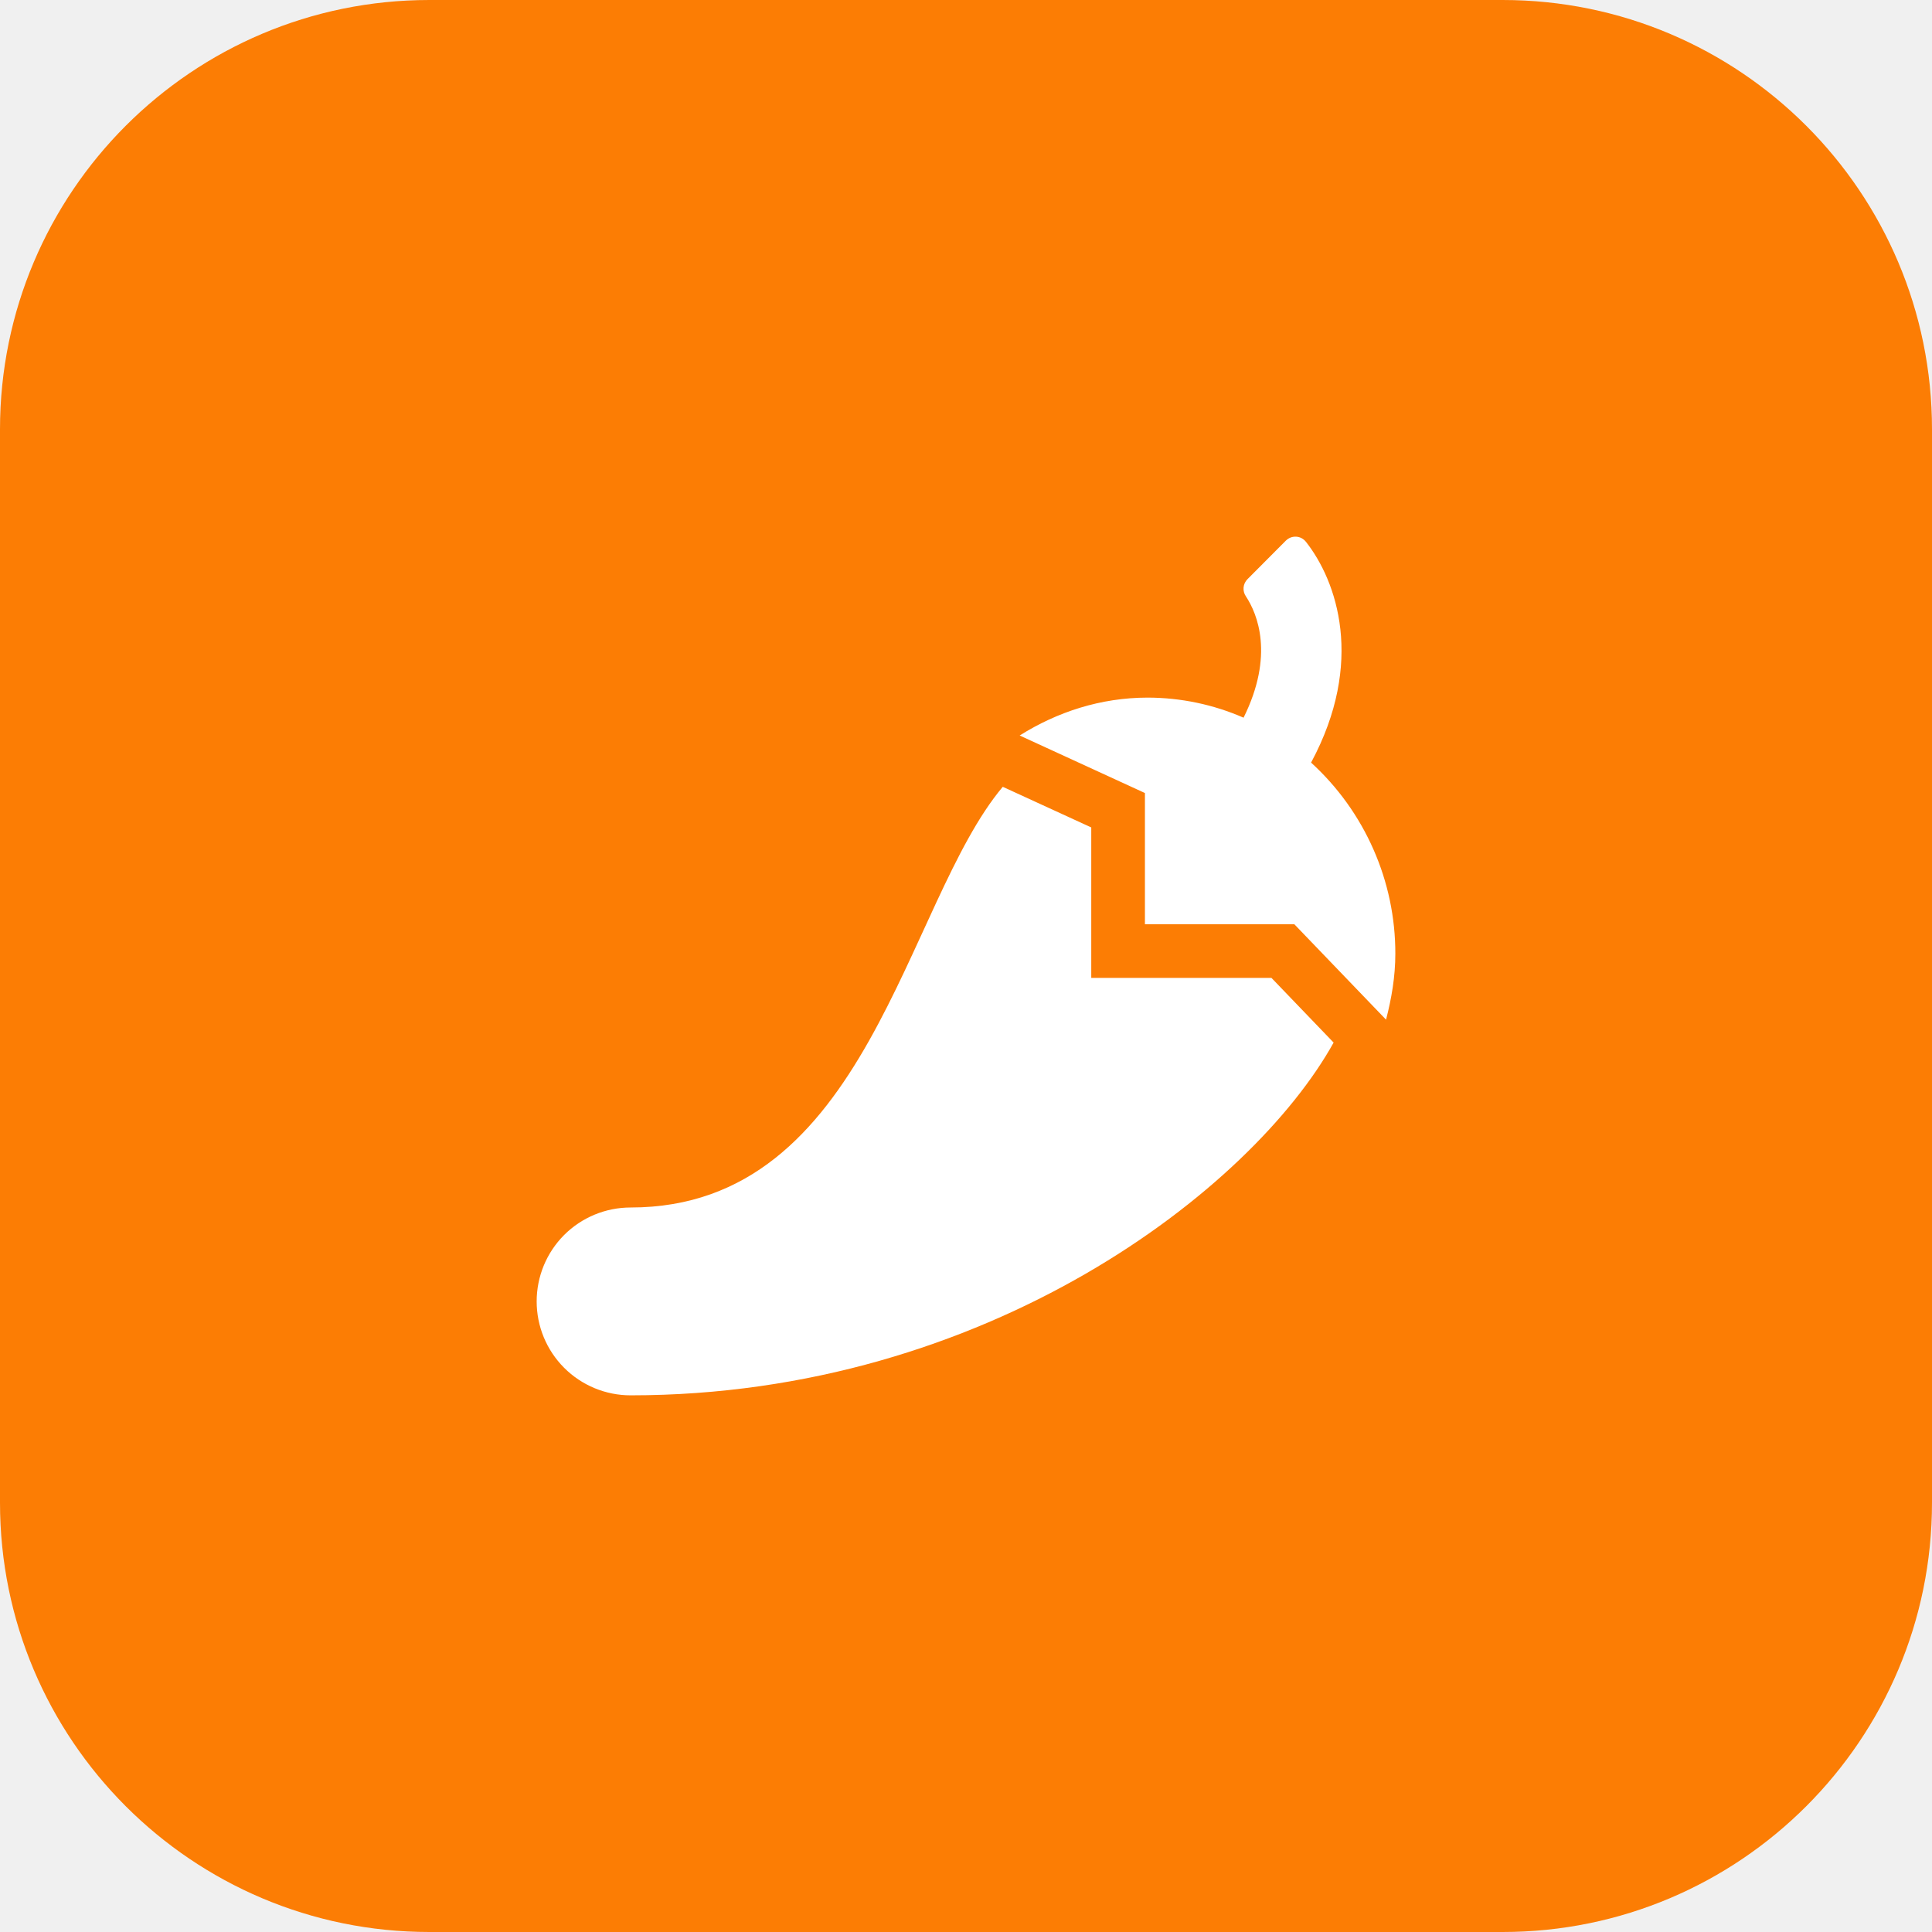
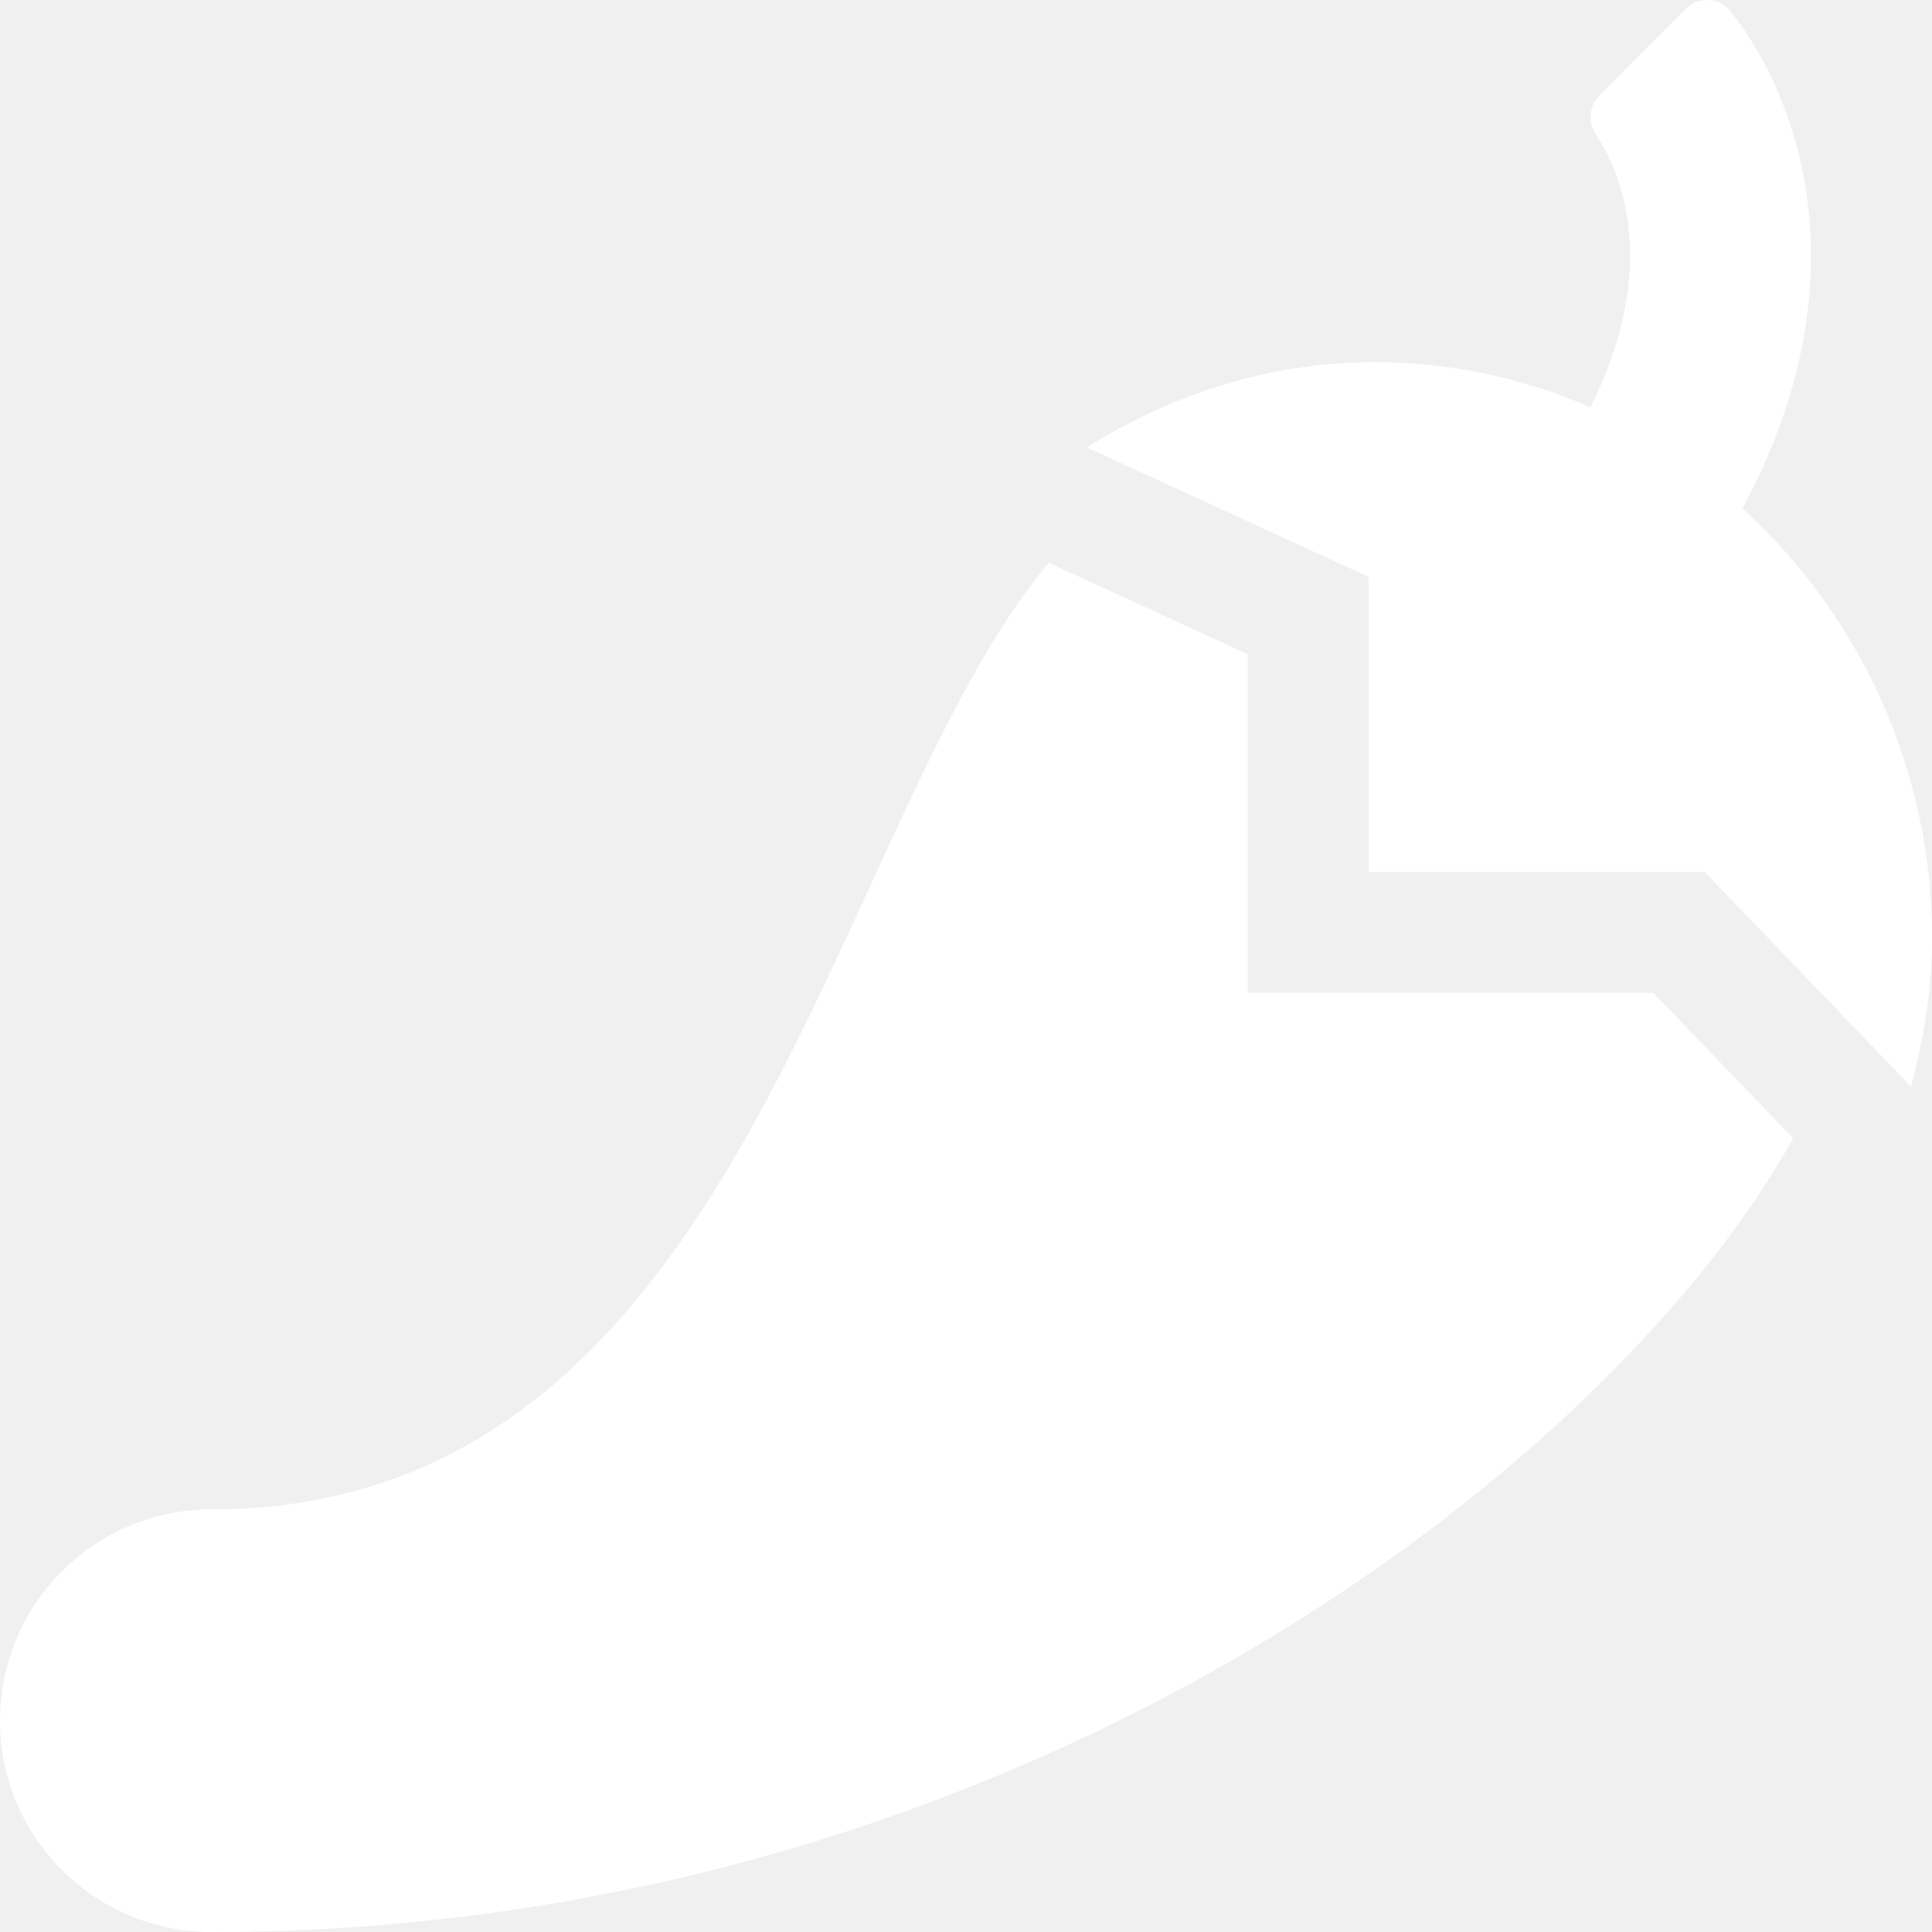
- <svg xmlns="http://www.w3.org/2000/svg" width="36" height="36" viewBox="0 0 36 36" fill="none">
-   <path d="M0 8C0 3.582 3.582 0 8 0H28C32.418 0 36 3.582 36 8V28C36 32.418 32.418 36 28 36H8C3.582 36 0 32.418 0 28V8Z" fill="#FC7D04" />
-   <path d="M20.334 18.222V15.418L18.685 14.661C16.858 16.836 16.174 22.5 11.75 22.5C11.286 22.5 10.841 22.684 10.512 23.012C10.184 23.341 10 23.786 10 24.25C10 24.714 10.184 25.159 10.512 25.487C10.841 25.816 11.286 26 11.75 26C18.395 26 23.333 22.16 24.85 19.427L23.692 18.222H20.334ZM24.43 14.21C25.436 12.34 24.912 10.827 24.332 10.093C24.31 10.066 24.282 10.043 24.251 10.027C24.22 10.011 24.185 10.002 24.15 10C24.115 9.999 24.08 10.004 24.047 10.017C24.014 10.03 23.984 10.05 23.959 10.075L23.244 10.793C23.203 10.835 23.177 10.89 23.172 10.948C23.167 11.007 23.183 11.065 23.216 11.113C23.43 11.437 23.749 12.21 23.172 13.373C22.609 13.127 22.001 13 21.386 12.999C20.511 12.999 19.698 13.266 19 13.705L21.334 14.777V17.222H24.118L25.827 19C25.929 18.605 26 18.199 26 17.771C26.001 17.101 25.862 16.438 25.591 15.825C25.321 15.212 24.926 14.662 24.43 14.21Z" fill="white" />
+ <svg xmlns="http://www.w3.org/2000/svg" width="16" height="16" viewBox="0 0 16 16" fill="none">
+   <path d="M10.334 8.222V5.418L8.685 4.661C6.858 6.836 6.175 12.5 1.75 12.5C1.286 12.5 0.841 12.684 0.513 13.012C0.184 13.341 0 13.786 0 14.25C0 14.714 0.184 15.159 0.513 15.487C0.841 15.816 1.286 16 1.75 16C8.395 16 13.333 12.16 14.85 9.427L13.692 8.222H10.334ZM14.431 4.21C15.436 2.34 14.912 0.827 14.332 0.093C14.31 0.066 14.283 0.043 14.251 0.027C14.22 0.011 14.185 0.002 14.15 0C14.115 -0.001 14.08 0.004 14.047 0.017C14.014 0.03 13.984 0.05 13.96 0.075L13.244 0.793C13.203 0.835 13.178 0.89 13.173 0.948C13.168 1.007 13.183 1.065 13.216 1.113C13.431 1.437 13.749 2.21 13.172 3.373C12.609 3.127 12.001 3 11.386 2.999C10.511 2.999 9.699 3.266 9 3.705L11.334 4.777V7.222H14.118L15.827 9C15.929 8.605 16.001 8.199 16.001 7.771C16.001 7.101 15.862 6.438 15.592 5.825C15.321 5.212 14.926 4.662 14.431 4.21Z" fill="white" />
</svg>
